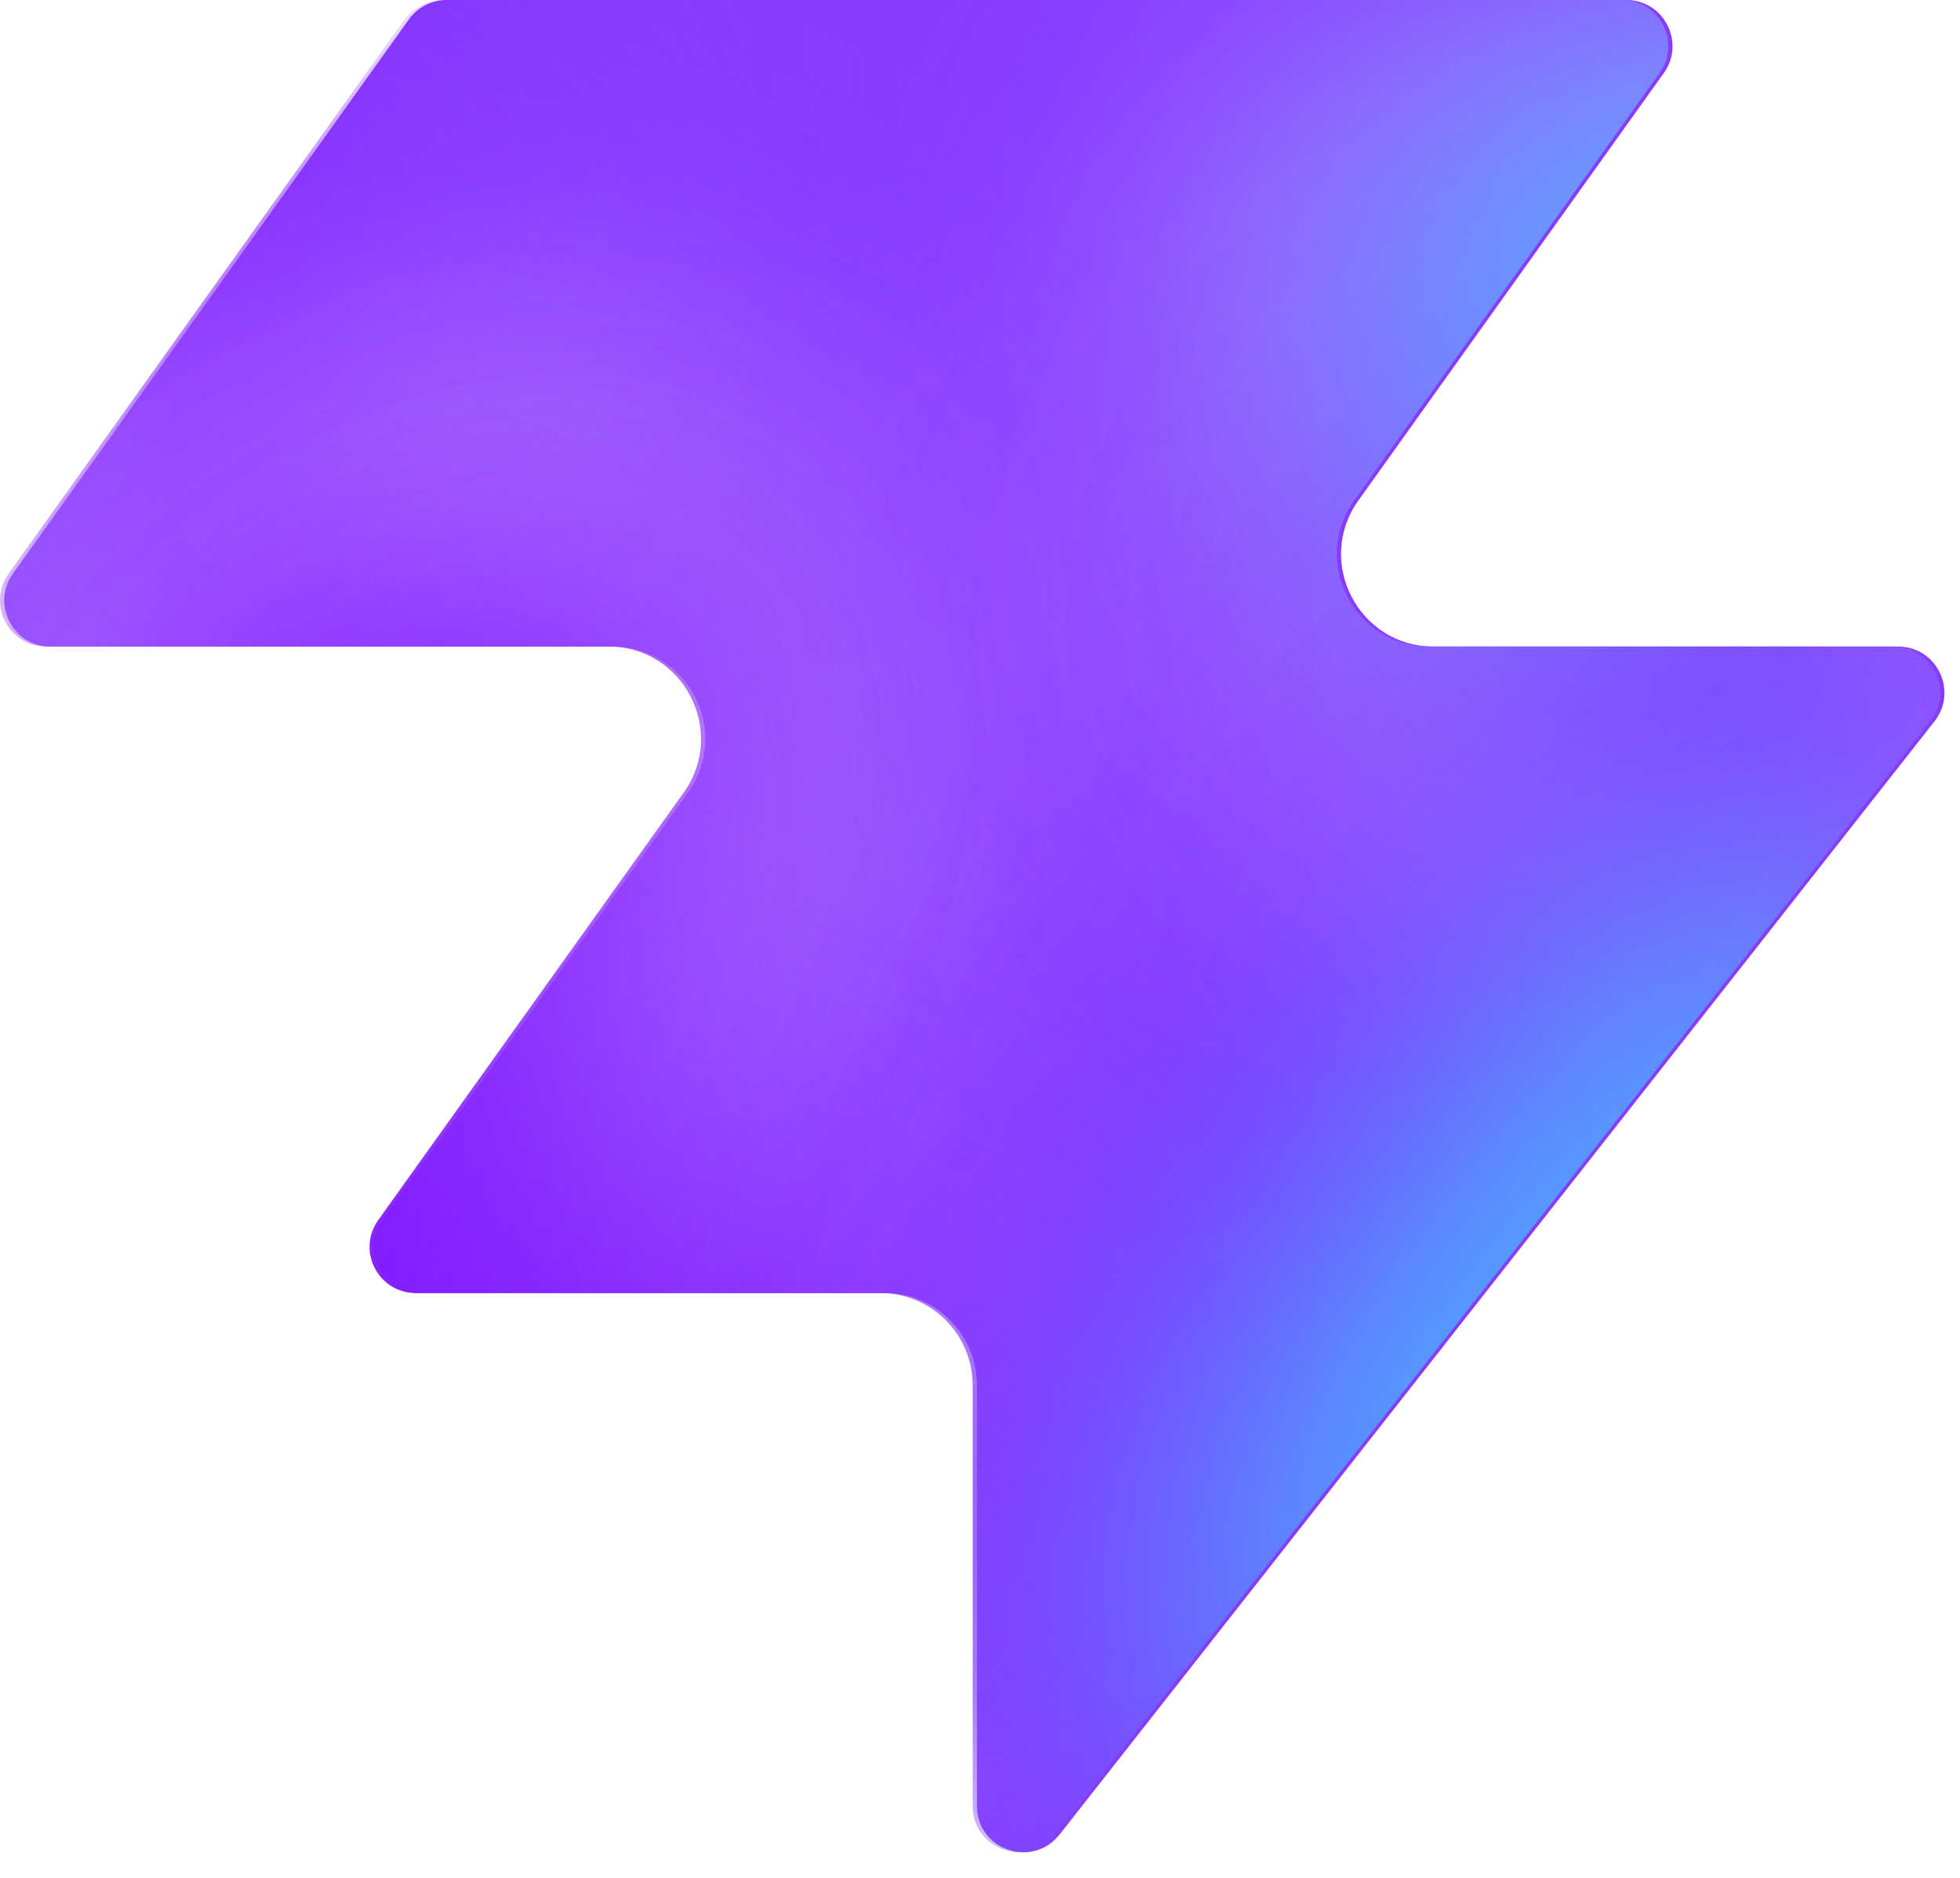
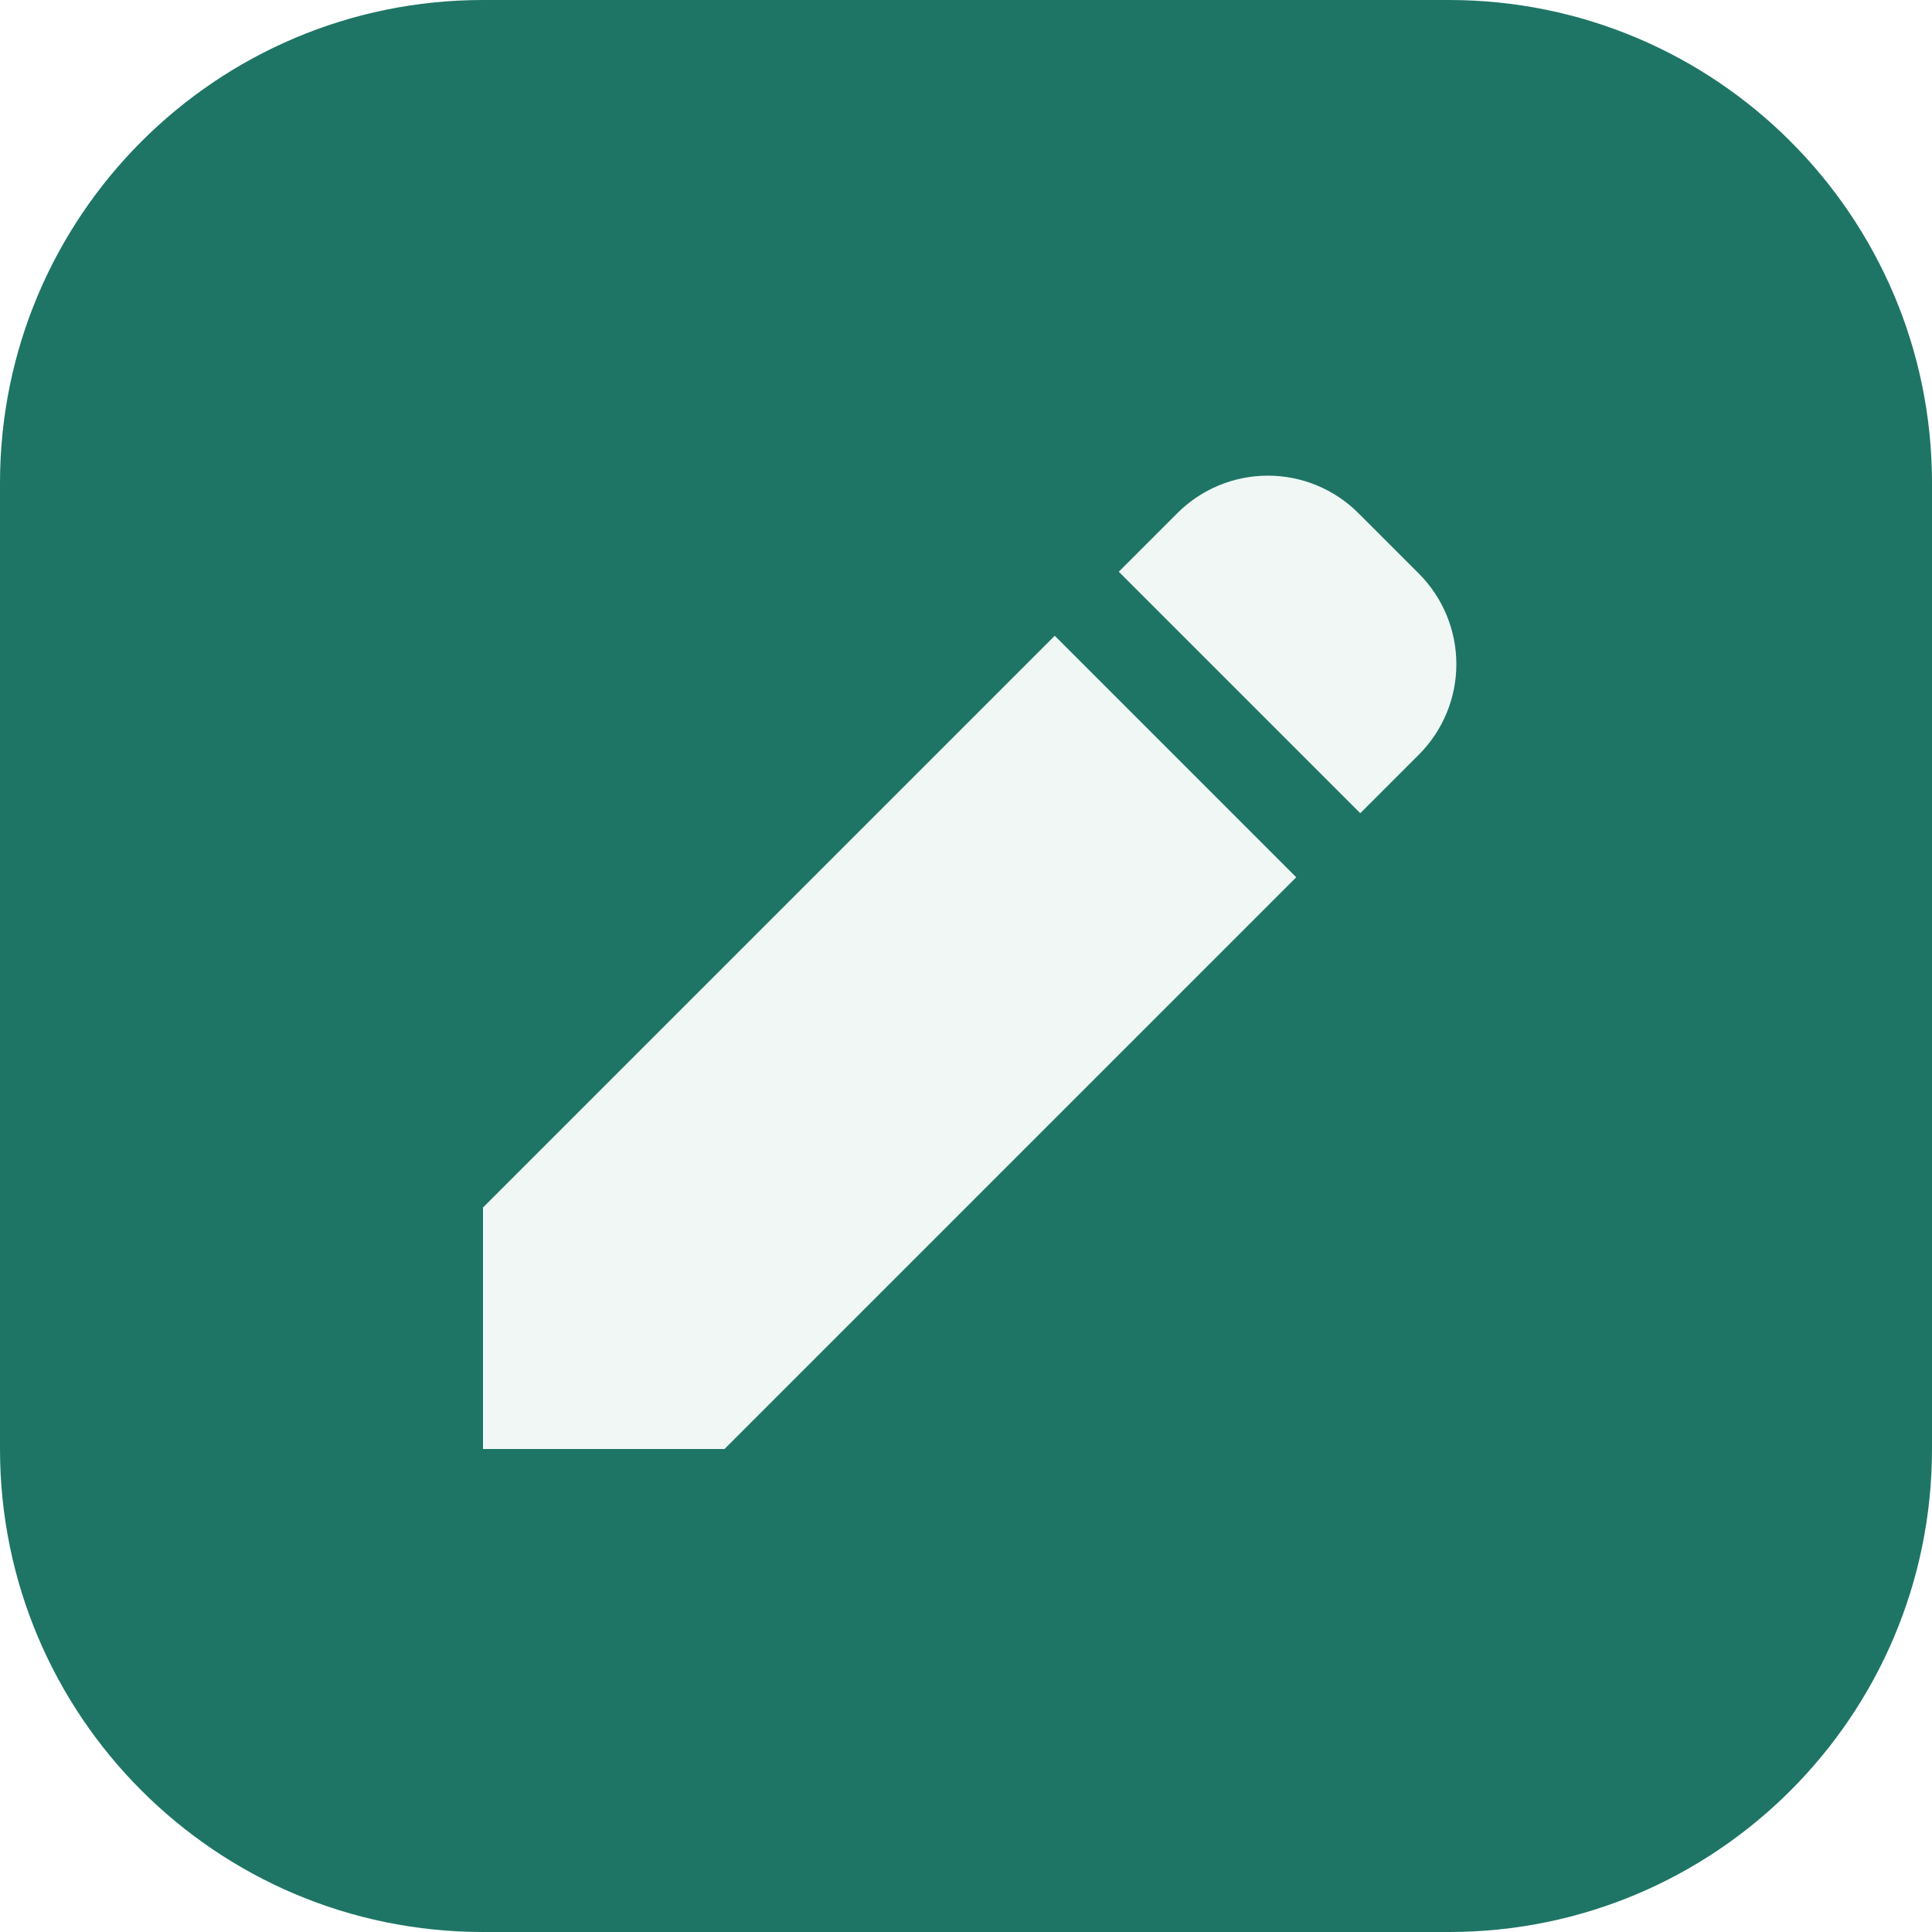
- <svg xmlns="http://www.w3.org/2000/svg" width="48" height="46" fill="none" viewBox="0 0 48 46">
-   <path fill="#863bff" d="M25.946 44.938c-.664.845-2.021.375-2.021-.698V33.937a2.26 2.26 0 0 0-2.262-2.262H10.287c-.92 0-1.456-1.04-.92-1.788l7.48-10.471c1.07-1.497 0-3.578-1.842-3.578H1.237c-.92 0-1.456-1.04-.92-1.788L10.013.474c.214-.297.556-.474.92-.474h28.894c.92 0 1.456 1.04.92 1.788l-7.48 10.471c-1.07 1.498 0 3.579 1.842 3.579h11.377c.943 0 1.473 1.088.89 1.83L25.947 44.94z" style="fill:#863bff;fill:color(display-p3 .525 .23 1);fill-opacity:1" />
-   <mask id="a" width="48" height="46" x="0" y="0" maskUnits="userSpaceOnUse" style="mask-type:alpha">
-     <path fill="#000" d="M25.842 44.938c-.664.844-2.021.375-2.021-.698V33.937a2.26 2.26 0 0 0-2.262-2.262H10.183c-.92 0-1.456-1.04-.92-1.788l7.48-10.471c1.07-1.498 0-3.579-1.842-3.579H1.133c-.92 0-1.456-1.04-.92-1.787L9.91.473c.214-.297.556-.474.92-.474h28.894c.92 0 1.456 1.04.92 1.788l-7.48 10.471c-1.07 1.498 0 3.578 1.842 3.578h11.377c.943 0 1.473 1.088.89 1.832L25.843 44.94z" style="fill:#000;fill-opacity:1" />
-   </mask>
-   <g mask="url(#a)">
-     <g filter="url(#b)">
-       <ellipse cx="5.508" cy="14.704" fill="#ede6ff" rx="5.508" ry="14.704" style="fill:#ede6ff;fill:color(display-p3 .927 .903 1);fill-opacity:1" transform="matrix(.00324 1 1 -.00324 -4.47 31.516)" />
-     </g>
-     <g filter="url(#c)">
-       <ellipse cx="10.399" cy="29.851" fill="#ede6ff" rx="10.399" ry="29.851" style="fill:#ede6ff;fill:color(display-p3 .927 .903 1);fill-opacity:1" transform="matrix(.00324 1 1 -.00324 -39.328 7.883)" />
-     </g>
-     <g filter="url(#d)">
-       <ellipse cx="5.508" cy="30.487" fill="#7e14ff" rx="5.508" ry="30.487" style="fill:#7e14ff;fill:color(display-p3 .492 .077 1);fill-opacity:1" transform="rotate(89.814 -25.913 -14.639)scale(1 -1)" />
-     </g>
-     <g filter="url(#e)">
-       <ellipse cx="5.508" cy="30.599" fill="#7e14ff" rx="5.508" ry="30.599" style="fill:#7e14ff;fill:color(display-p3 .492 .077 1);fill-opacity:1" transform="rotate(89.814 -32.644 -3.334)scale(1 -1)" />
-     </g>
-     <g filter="url(#f)">
-       <ellipse cx="5.508" cy="30.599" fill="#7e14ff" rx="5.508" ry="30.599" style="fill:#7e14ff;fill:color(display-p3 .492 .077 1);fill-opacity:1" transform="matrix(.00324 1 1 -.00324 -34.34 30.47)" />
-     </g>
-     <g filter="url(#g)">
-       <ellipse cx="14.072" cy="22.078" fill="#ede6ff" rx="14.072" ry="22.078" style="fill:#ede6ff;fill:color(display-p3 .927 .903 1);fill-opacity:1" transform="rotate(93.35 24.506 48.493)scale(-1 1)" />
-     </g>
-     <g filter="url(#h)">
-       <ellipse cx="3.47" cy="21.501" fill="#7e14ff" rx="3.47" ry="21.501" style="fill:#7e14ff;fill:color(display-p3 .492 .077 1);fill-opacity:1" transform="rotate(89.009 28.708 47.59)scale(-1 1)" />
-     </g>
-     <g filter="url(#i)">
-       <ellipse cx="3.47" cy="21.501" fill="#7e14ff" rx="3.47" ry="21.501" style="fill:#7e14ff;fill:color(display-p3 .492 .077 1);fill-opacity:1" transform="rotate(89.009 28.708 47.59)scale(-1 1)" />
-     </g>
-     <g filter="url(#j)">
-       <ellipse cx=".387" cy="8.972" fill="#7e14ff" rx="4.407" ry="29.108" style="fill:#7e14ff;fill:color(display-p3 .492 .077 1);fill-opacity:1" transform="rotate(39.51 .387 8.972)" />
-     </g>
-     <g filter="url(#k)">
-       <ellipse cx="47.523" cy="-6.092" fill="#7e14ff" rx="4.407" ry="29.108" style="fill:#7e14ff;fill:color(display-p3 .492 .077 1);fill-opacity:1" transform="rotate(37.892 47.523 -6.092)" />
-     </g>
-     <g filter="url(#l)">
-       <ellipse cx="41.412" cy="6.333" fill="#47bfff" rx="5.971" ry="9.665" style="fill:#47bfff;fill:color(display-p3 .28 .748 1);fill-opacity:1" transform="rotate(37.892 41.412 6.333)" />
-     </g>
-     <g filter="url(#m)">
-       <ellipse cx="-1.879" cy="38.332" fill="#7e14ff" rx="4.407" ry="29.108" style="fill:#7e14ff;fill:color(display-p3 .492 .077 1);fill-opacity:1" transform="rotate(37.892 -1.88 38.332)" />
-     </g>
-     <g filter="url(#n)">
-       <ellipse cx="-1.879" cy="38.332" fill="#7e14ff" rx="4.407" ry="29.108" style="fill:#7e14ff;fill:color(display-p3 .492 .077 1);fill-opacity:1" transform="rotate(37.892 -1.88 38.332)" />
-     </g>
-     <g filter="url(#o)">
-       <ellipse cx="35.651" cy="29.907" fill="#7e14ff" rx="4.407" ry="29.108" style="fill:#7e14ff;fill:color(display-p3 .492 .077 1);fill-opacity:1" transform="rotate(37.892 35.651 29.907)" />
-     </g>
-     <g filter="url(#p)">
-       <ellipse cx="38.418" cy="32.4" fill="#47bfff" rx="5.971" ry="15.297" style="fill:#47bfff;fill:color(display-p3 .28 .748 1);fill-opacity:1" transform="rotate(37.892 38.418 32.4)" />
-     </g>
-   </g>
-   <defs>
-     <filter id="b" width="60.045" height="41.654" x="-19.77" y="16.149" color-interpolation-filters="sRGB" filterUnits="userSpaceOnUse">
-       <feFlood flood-opacity="0" result="BackgroundImageFix" />
-       <feBlend in="SourceGraphic" in2="BackgroundImageFix" result="shape" />
-       <feGaussianBlur result="effect1_foregroundBlur_2002_17158" stdDeviation="7.659" />
-     </filter>
-     <filter id="c" width="90.34" height="51.437" x="-54.613" y="-7.533" color-interpolation-filters="sRGB" filterUnits="userSpaceOnUse">
-       <feFlood flood-opacity="0" result="BackgroundImageFix" />
-       <feBlend in="SourceGraphic" in2="BackgroundImageFix" result="shape" />
-       <feGaussianBlur result="effect1_foregroundBlur_2002_17158" stdDeviation="7.659" />
-     </filter>
-     <filter id="d" width="79.355" height="29.4" x="-49.64" y="2.03" color-interpolation-filters="sRGB" filterUnits="userSpaceOnUse">
-       <feFlood flood-opacity="0" result="BackgroundImageFix" />
-       <feBlend in="SourceGraphic" in2="BackgroundImageFix" result="shape" />
-       <feGaussianBlur result="effect1_foregroundBlur_2002_17158" stdDeviation="4.596" />
-     </filter>
-     <filter id="e" width="79.579" height="29.4" x="-45.045" y="20.029" color-interpolation-filters="sRGB" filterUnits="userSpaceOnUse">
-       <feFlood flood-opacity="0" result="BackgroundImageFix" />
-       <feBlend in="SourceGraphic" in2="BackgroundImageFix" result="shape" />
-       <feGaussianBlur result="effect1_foregroundBlur_2002_17158" stdDeviation="4.596" />
-     </filter>
-     <filter id="f" width="79.579" height="29.4" x="-43.513" y="21.178" color-interpolation-filters="sRGB" filterUnits="userSpaceOnUse">
-       <feFlood flood-opacity="0" result="BackgroundImageFix" />
-       <feBlend in="SourceGraphic" in2="BackgroundImageFix" result="shape" />
-       <feGaussianBlur result="effect1_foregroundBlur_2002_17158" stdDeviation="4.596" />
-     </filter>
-     <filter id="g" width="74.749" height="58.852" x="15.756" y="-17.901" color-interpolation-filters="sRGB" filterUnits="userSpaceOnUse">
-       <feFlood flood-opacity="0" result="BackgroundImageFix" />
-       <feBlend in="SourceGraphic" in2="BackgroundImageFix" result="shape" />
-       <feGaussianBlur result="effect1_foregroundBlur_2002_17158" stdDeviation="7.659" />
-     </filter>
-     <filter id="h" width="61.377" height="25.362" x="23.548" y="2.284" color-interpolation-filters="sRGB" filterUnits="userSpaceOnUse">
-       <feFlood flood-opacity="0" result="BackgroundImageFix" />
-       <feBlend in="SourceGraphic" in2="BackgroundImageFix" result="shape" />
-       <feGaussianBlur result="effect1_foregroundBlur_2002_17158" stdDeviation="4.596" />
-     </filter>
-     <filter id="i" width="61.377" height="25.362" x="23.548" y="2.284" color-interpolation-filters="sRGB" filterUnits="userSpaceOnUse">
-       <feFlood flood-opacity="0" result="BackgroundImageFix" />
-       <feBlend in="SourceGraphic" in2="BackgroundImageFix" result="shape" />
-       <feGaussianBlur result="effect1_foregroundBlur_2002_17158" stdDeviation="4.596" />
-     </filter>
-     <filter id="j" width="56.045" height="63.649" x="-27.636" y="-22.853" color-interpolation-filters="sRGB" filterUnits="userSpaceOnUse">
-       <feFlood flood-opacity="0" result="BackgroundImageFix" />
-       <feBlend in="SourceGraphic" in2="BackgroundImageFix" result="shape" />
-       <feGaussianBlur result="effect1_foregroundBlur_2002_17158" stdDeviation="4.596" />
-     </filter>
-     <filter id="k" width="54.814" height="64.646" x="20.116" y="-38.415" color-interpolation-filters="sRGB" filterUnits="userSpaceOnUse">
-       <feFlood flood-opacity="0" result="BackgroundImageFix" />
-       <feBlend in="SourceGraphic" in2="BackgroundImageFix" result="shape" />
-       <feGaussianBlur result="effect1_foregroundBlur_2002_17158" stdDeviation="4.596" />
-     </filter>
-     <filter id="l" width="33.541" height="35.313" x="24.641" y="-11.323" color-interpolation-filters="sRGB" filterUnits="userSpaceOnUse">
-       <feFlood flood-opacity="0" result="BackgroundImageFix" />
-       <feBlend in="SourceGraphic" in2="BackgroundImageFix" result="shape" />
-       <feGaussianBlur result="effect1_foregroundBlur_2002_17158" stdDeviation="4.596" />
-     </filter>
-     <filter id="m" width="54.814" height="64.646" x="-29.286" y="6.009" color-interpolation-filters="sRGB" filterUnits="userSpaceOnUse">
-       <feFlood flood-opacity="0" result="BackgroundImageFix" />
-       <feBlend in="SourceGraphic" in2="BackgroundImageFix" result="shape" />
-       <feGaussianBlur result="effect1_foregroundBlur_2002_17158" stdDeviation="4.596" />
-     </filter>
-     <filter id="n" width="54.814" height="64.646" x="-29.286" y="6.009" color-interpolation-filters="sRGB" filterUnits="userSpaceOnUse">
-       <feFlood flood-opacity="0" result="BackgroundImageFix" />
-       <feBlend in="SourceGraphic" in2="BackgroundImageFix" result="shape" />
-       <feGaussianBlur result="effect1_foregroundBlur_2002_17158" stdDeviation="4.596" />
-     </filter>
-     <filter id="o" width="54.814" height="64.646" x="8.244" y="-2.416" color-interpolation-filters="sRGB" filterUnits="userSpaceOnUse">
-       <feFlood flood-opacity="0" result="BackgroundImageFix" />
-       <feBlend in="SourceGraphic" in2="BackgroundImageFix" result="shape" />
-       <feGaussianBlur result="effect1_foregroundBlur_2002_17158" stdDeviation="4.596" />
-     </filter>
-     <filter id="p" width="39.409" height="43.623" x="18.713" y="10.588" color-interpolation-filters="sRGB" filterUnits="userSpaceOnUse">
-       <feFlood flood-opacity="0" result="BackgroundImageFix" />
-       <feBlend in="SourceGraphic" in2="BackgroundImageFix" result="shape" />
-       <feGaussianBlur result="effect1_foregroundBlur_2002_17158" stdDeviation="4.596" />
-     </filter>
-   </defs>
+ <svg xmlns="http://www.w3.org/2000/svg" viewBox="0 0 32 32" width="32" height="32" fill="none">
+   <rect width="32" height="32" rx="8" fill="#1e7565" />
+   <path d="M22.5 8.5a2.12 2.12 0 0 0-3 0L8 20v4h4L23.5 12.5a2.12 2.12 0 0 0 0-3l-1-1z" fill="#f0f7f5" />
+   <path d="M18 10l4 4" stroke="#1e7565" stroke-width="1.5" stroke-linecap="round" />
</svg>
